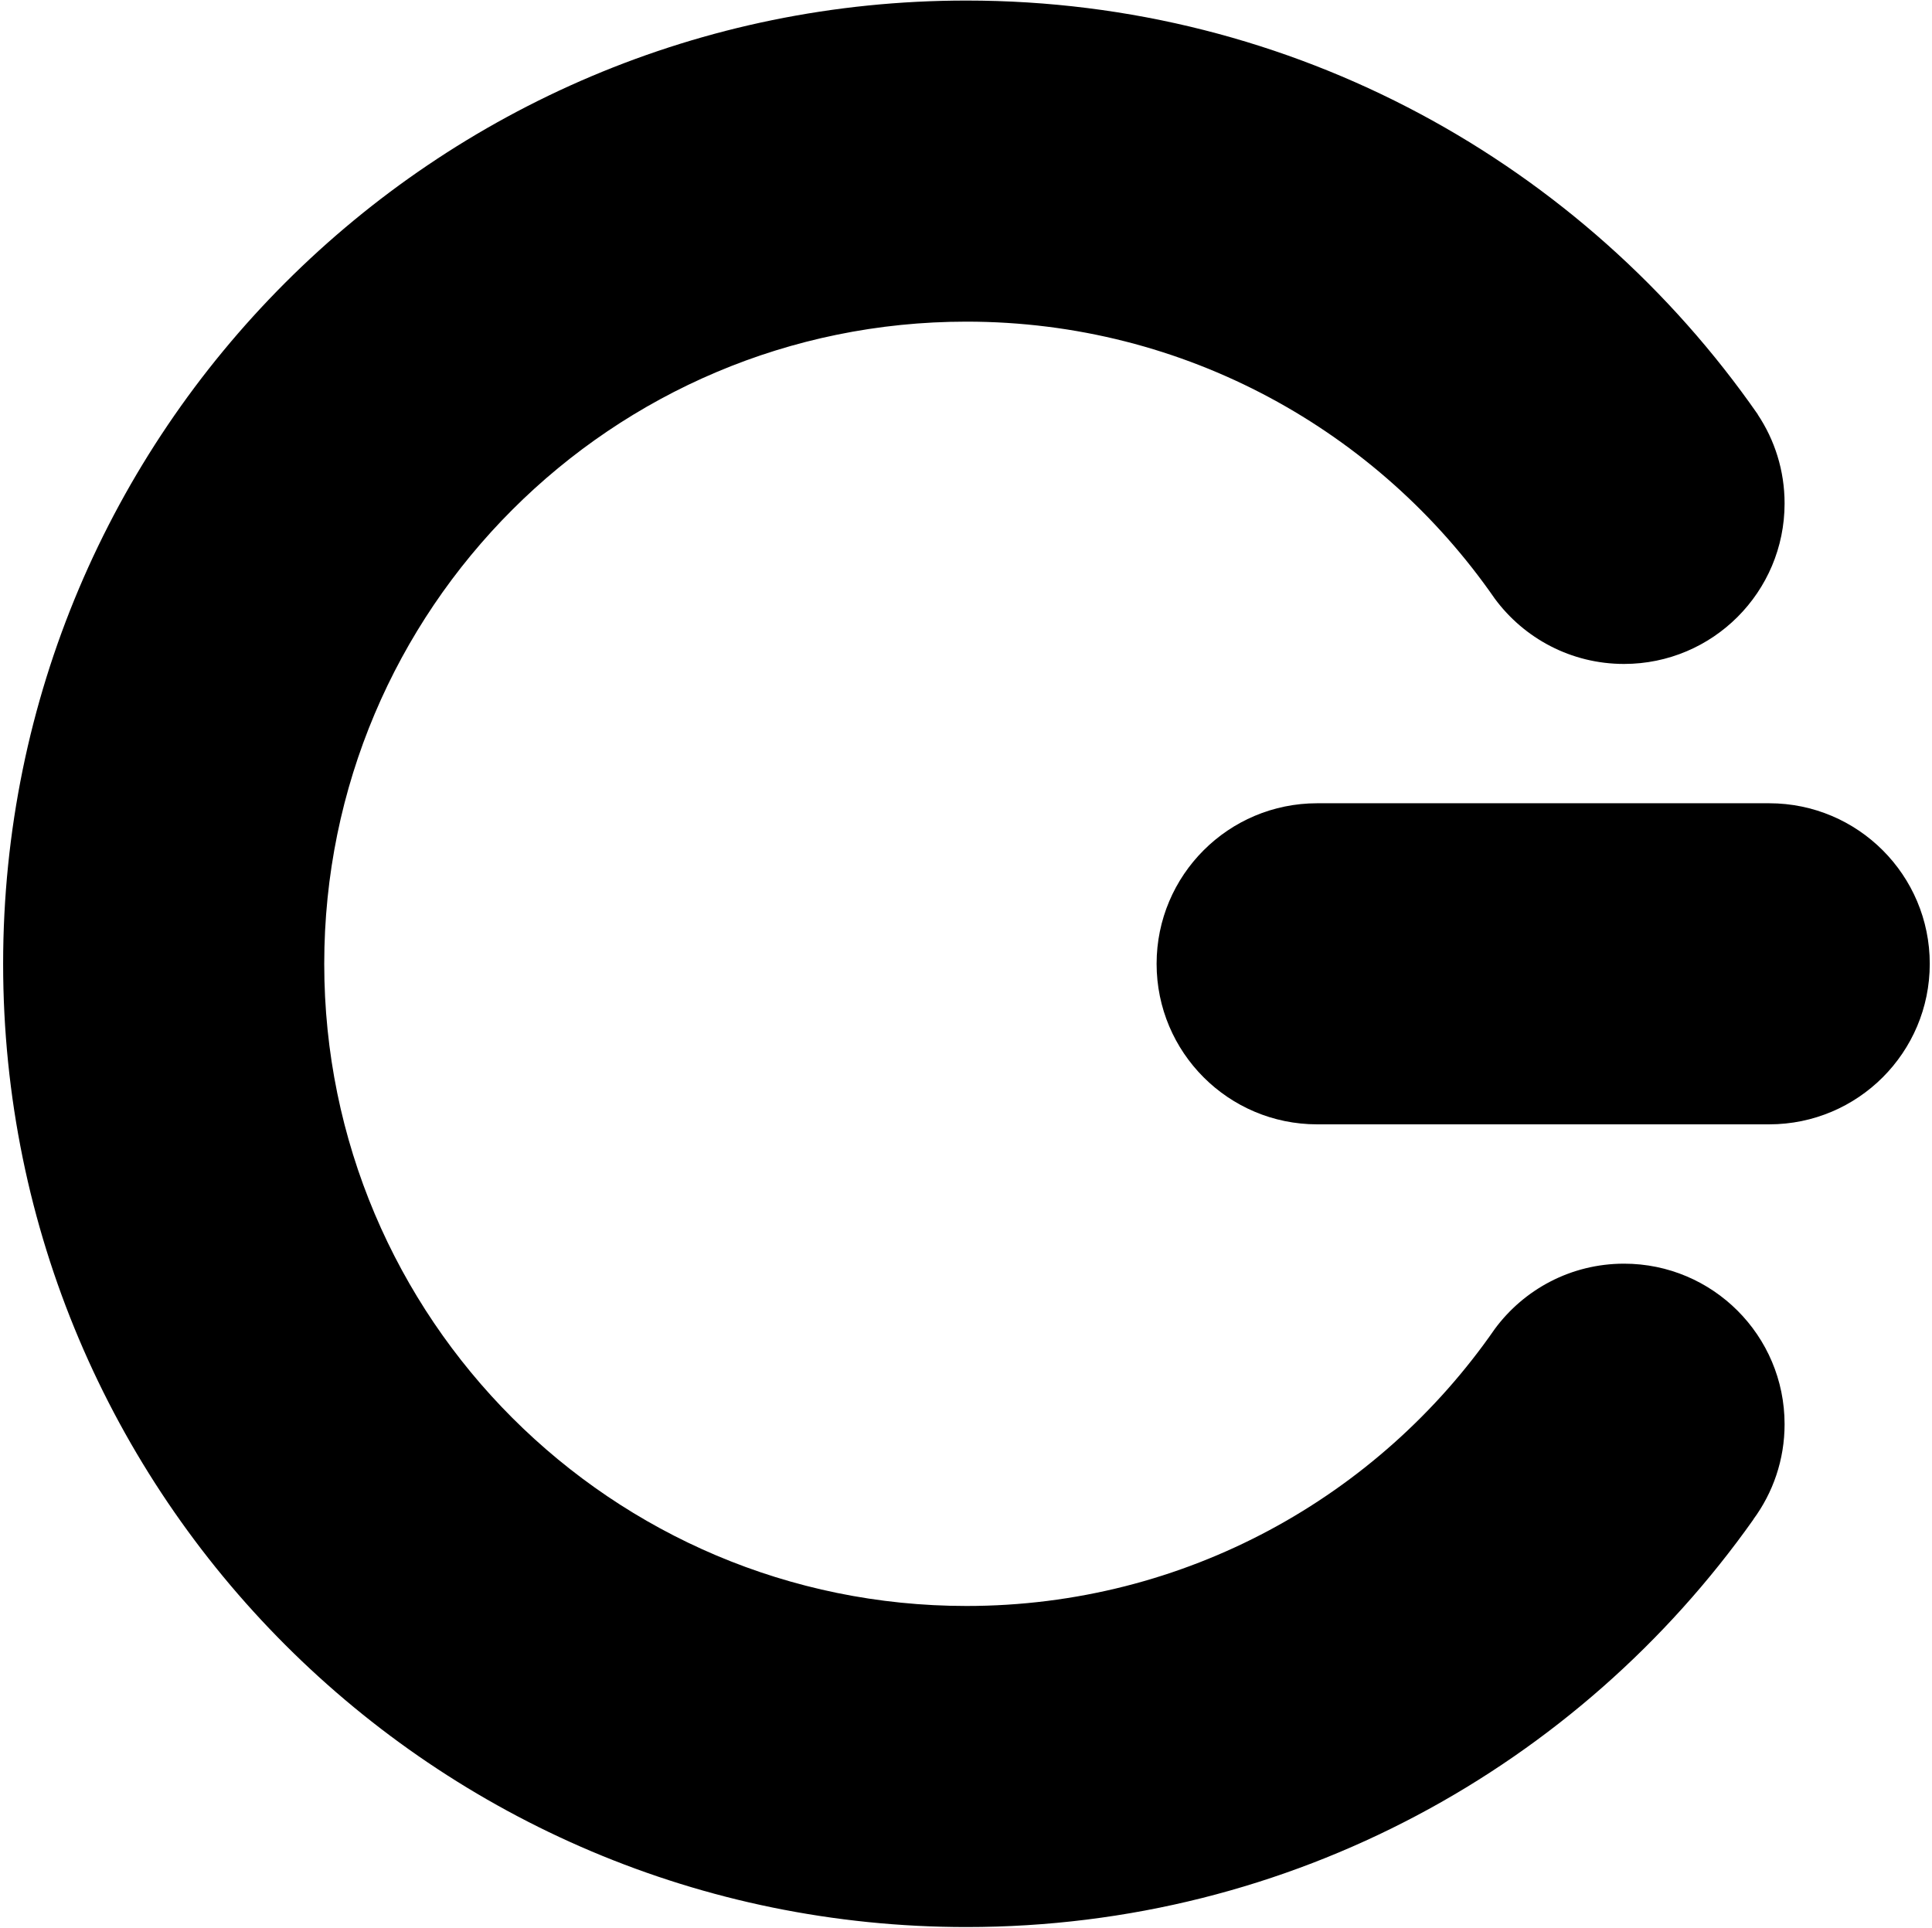
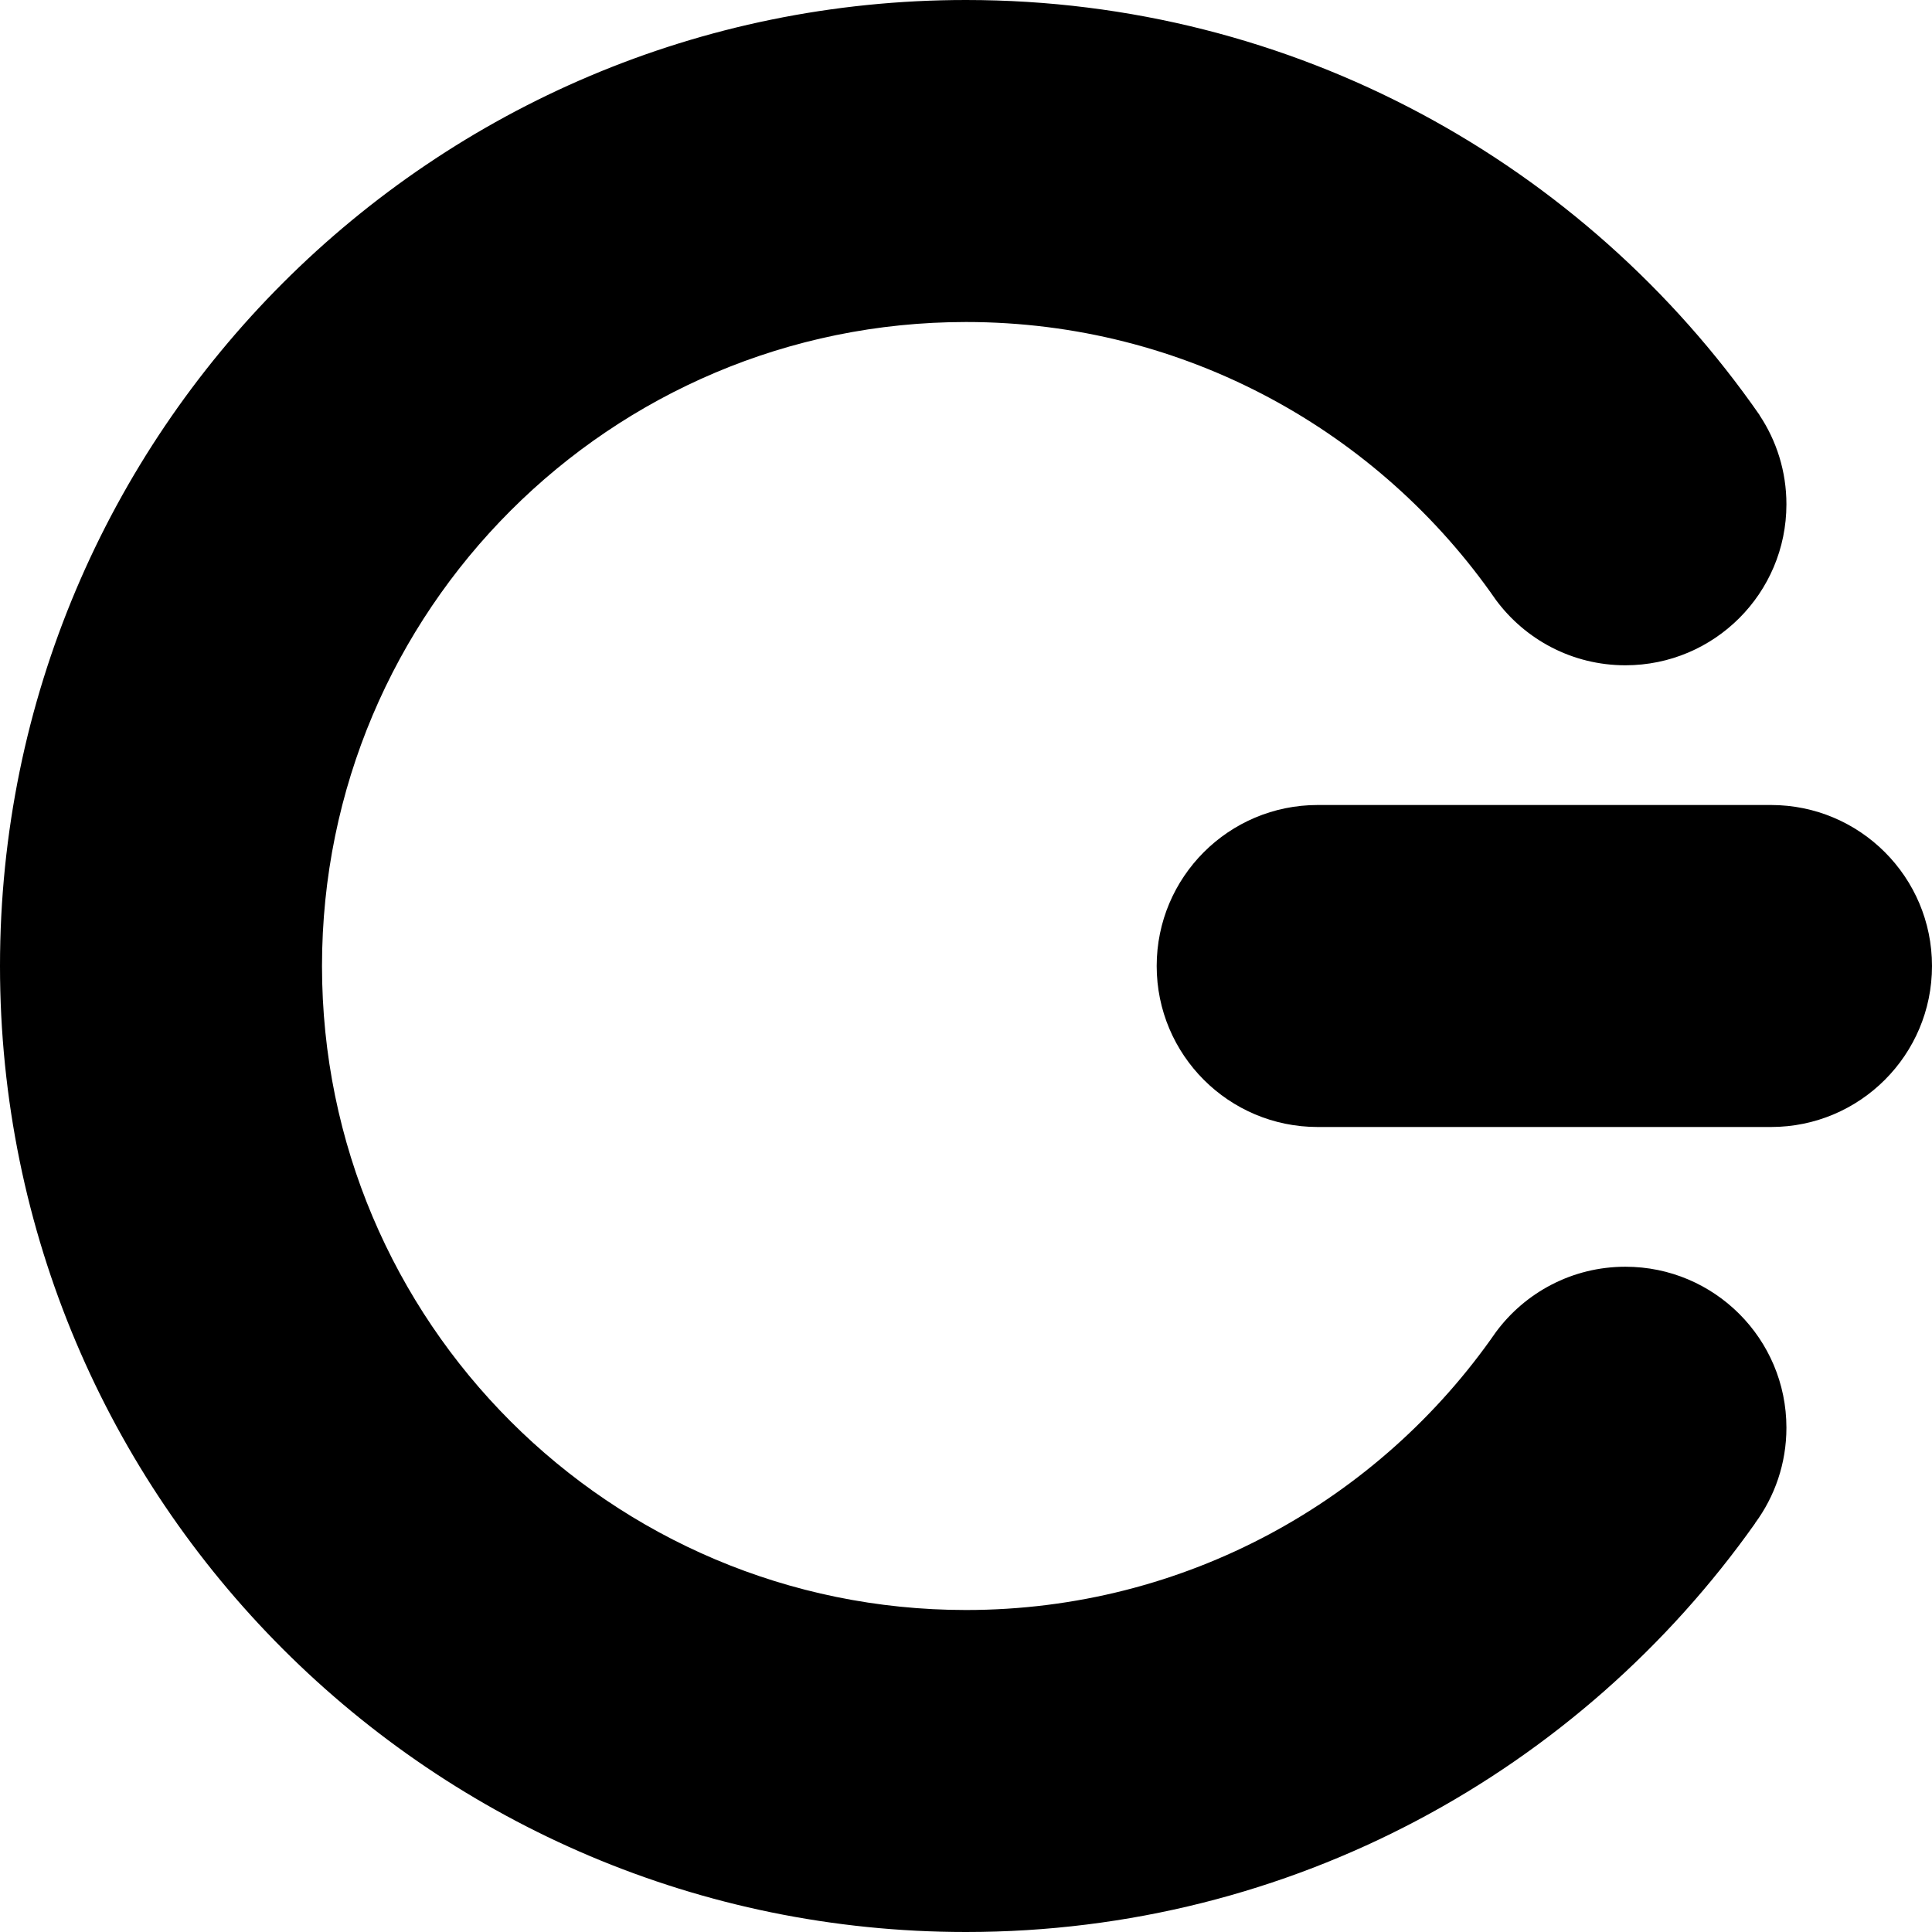
- <svg xmlns="http://www.w3.org/2000/svg" id="_0" viewBox="0 0 2166.02 2161.24">
+ <svg xmlns="http://www.w3.org/2000/svg" id="_0" viewBox="0 0 2160 2160">
  <defs>
    <style>.cls-1{fill:#000;stroke-width:0px;}</style>
  </defs>
-   <path class="cls-1" d="M1983.51,900.62h-506.81c-99.41,0-180,80.59-180,180s80.59,180,180,180h506.81c99.41,0,180-80.59,180-180s-80.59-180-180-180Z" />
-   <path class="cls-1" d="M1965.67,1703.6c22.04-29.87,35.08-66.79,35.08-106.76,0-99.41-80.59-180-180-180-59.44,0-112.14,28.82-144.92,73.24,0,0,0,0,0,0-129.96,187.64-346.78,310.55-592.32,310.55-397.65,0-720-322.35-720-720s322.35-720,720-720c245.53,0,462.36,122.9,592.32,310.55,0,0,0,0,0,0,32.78,44.42,85.48,73.24,144.92,73.24,99.41,0,180-80.59,180-180,0-36.86-11.09-71.13-30.1-99.67l.1-.07s0,0,0,0C1775.67,184.2,1451.03.62,1083.51.62,487.04.62,3.51,484.15,3.51,1080.62s483.53,1080,1080,1080c364.42,0,686.67-180.49,882.26-456.95l-.1-.07Z" />
+   <path class="cls-1" d="M1980,900h-506.81c-99.41,0-180,80.59-180,180s80.59,180,180,180h506.81c99.41,0,180-80.59,180-180s-80.59-180-180-180Z" />
+   <path class="cls-1" d="M1962.16,1702.98c22.04-29.87,35.08-66.79,35.08-106.76,0-99.41-80.59-180-180-180-59.44,0-112.14,28.82-144.92,73.24,0,0,0,0,0,0-129.96,187.64-346.78,310.55-592.32,310.55-397.65,0-720-322.35-720-720s322.35-720,720-720c245.53,0,462.36,122.9,592.32,310.55,0,0,0,0,0,0,32.78,44.42,85.48,73.24,144.92,73.24,99.41,0,180-80.59,180-180,0-36.86-11.09-71.13-30.1-99.67l.1-.07s0,0,0,0C1772.16,183.58,1447.52,0,1080,0,483.53,0,0,483.53,0,1080s483.53,1080,1080,1080c364.42,0,686.67-180.49,882.26-456.95l-.1-.07Z" />
</svg>
